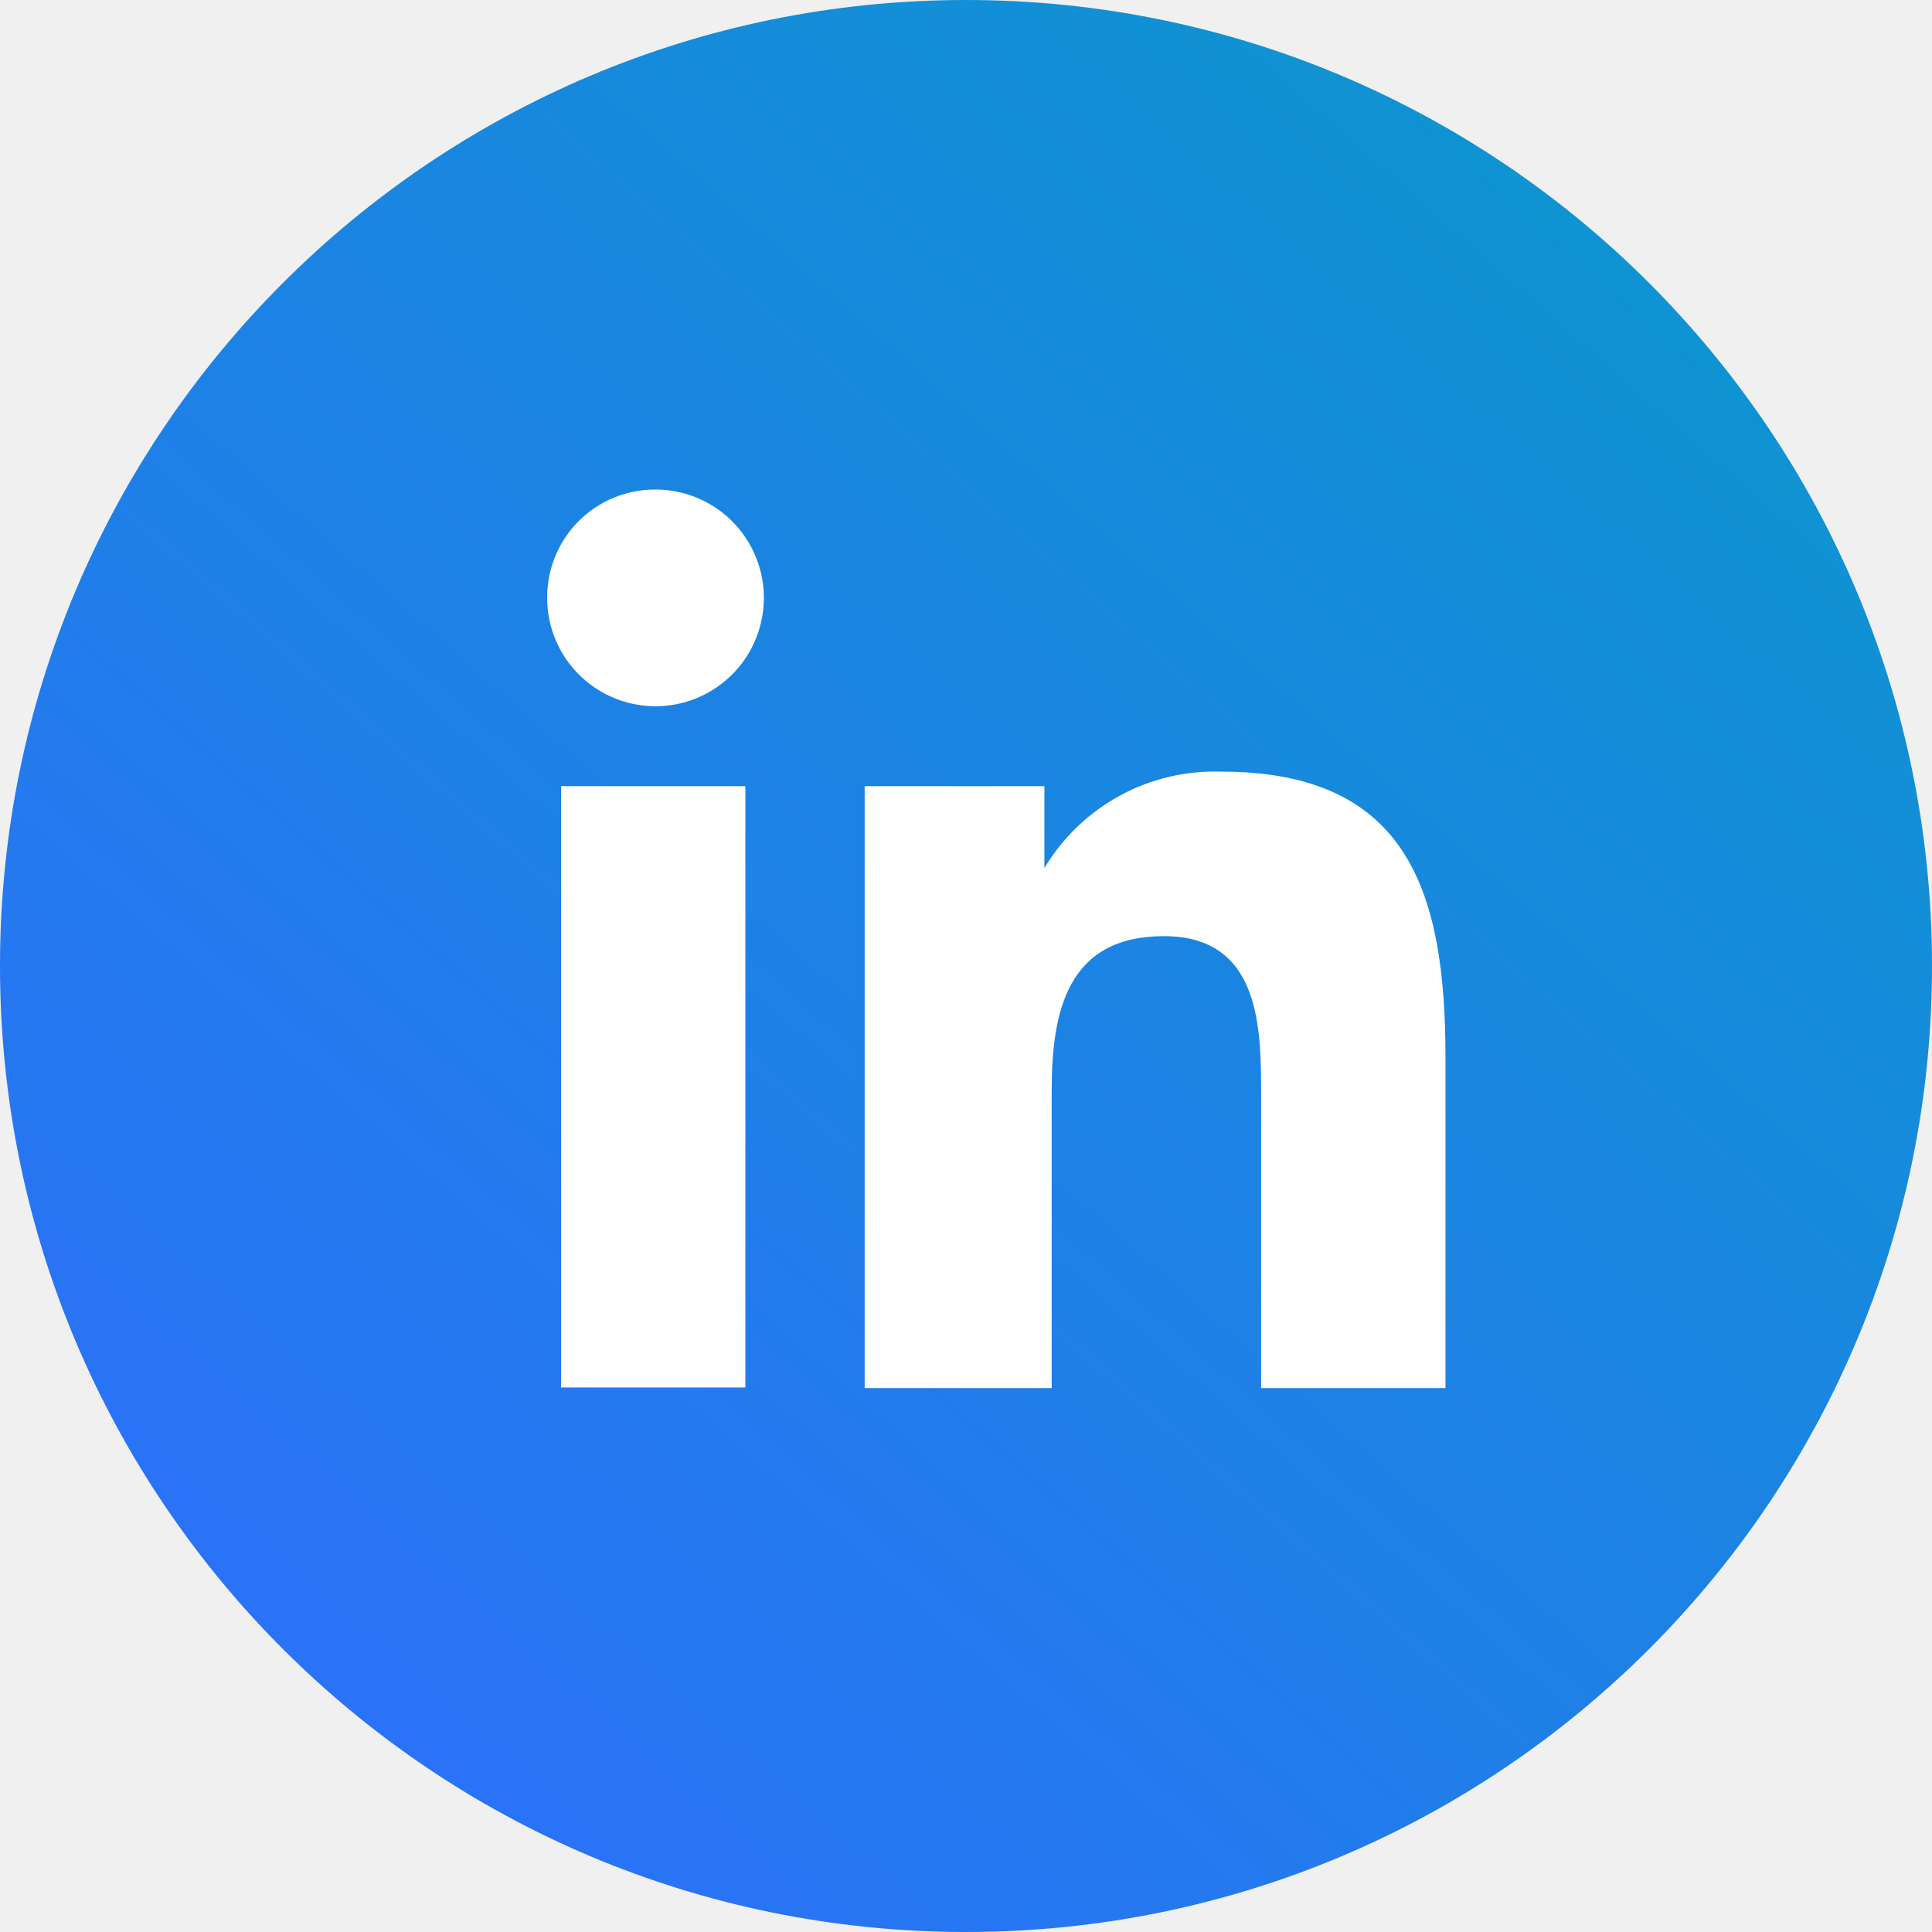
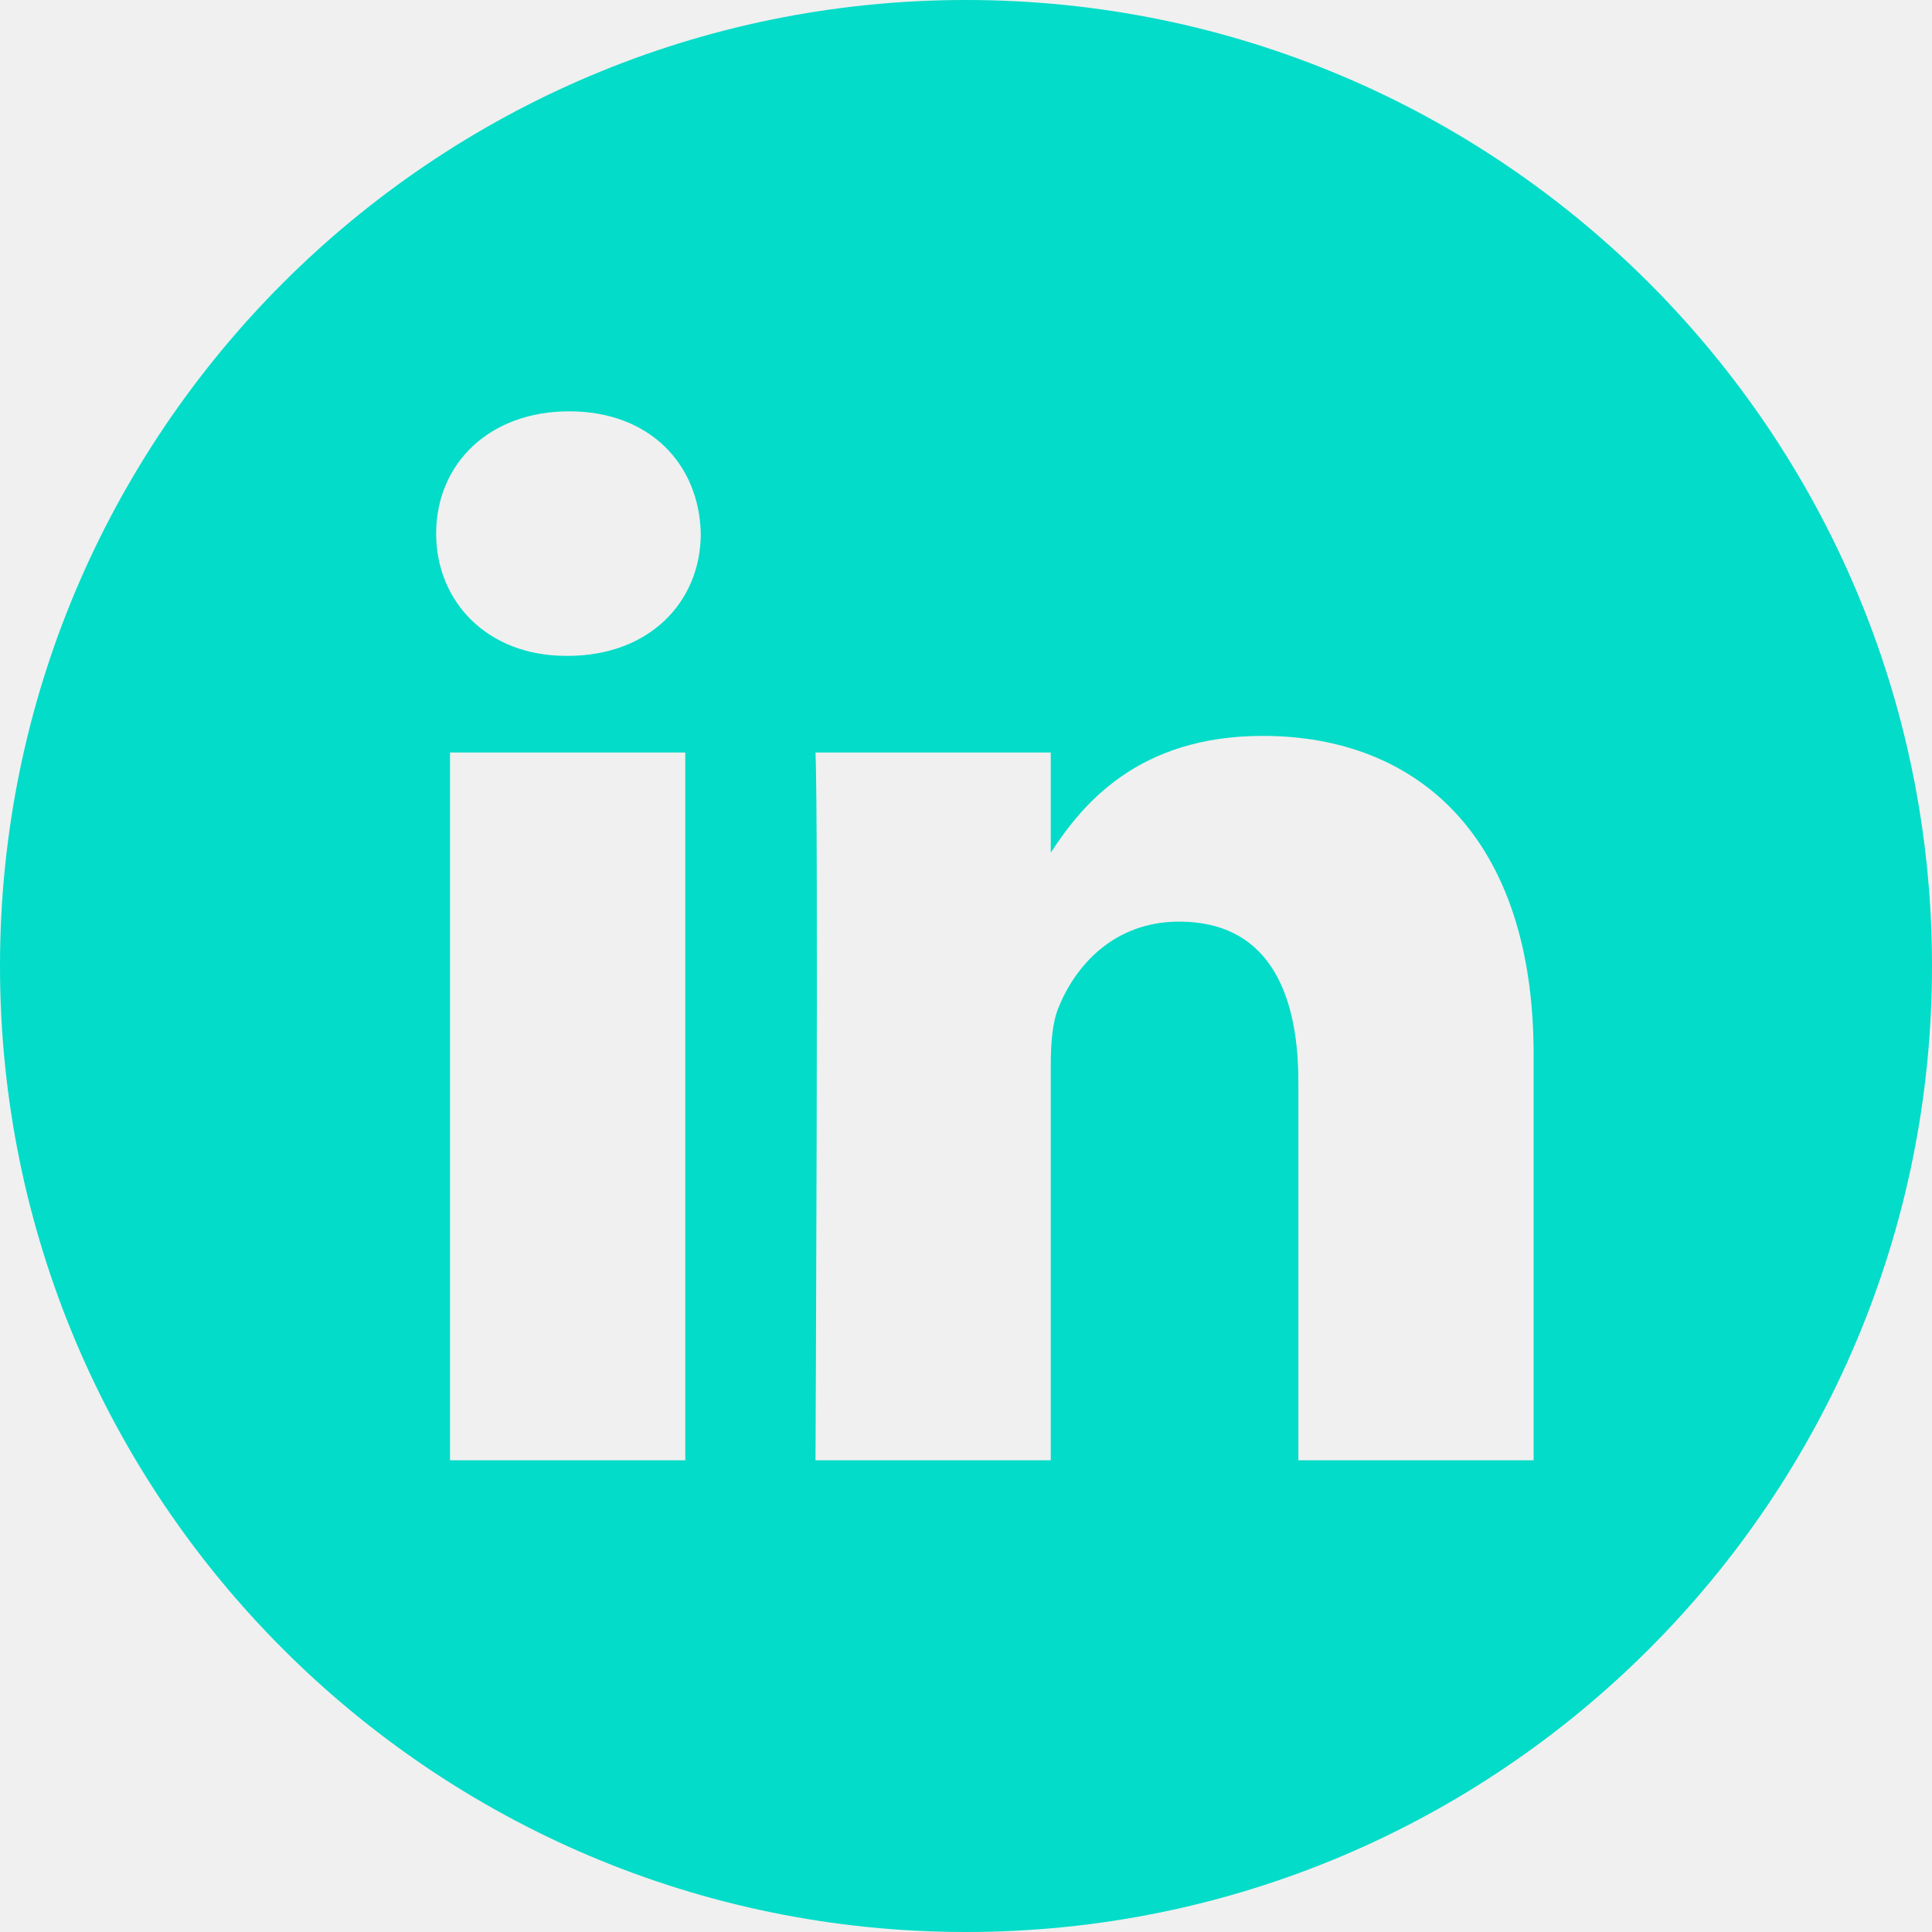
- <svg xmlns="http://www.w3.org/2000/svg" width="40" height="40" viewBox="0 0 40 40" fill="none">
-   <path d="M20 40C31.046 40 40 31.046 40 20C40 8.954 31.046 0 20 0C8.954 0 0 8.954 0 20C0 31.046 8.954 40 20 40Z" fill="url(#paint0_linear_1112_3814)" />
-   <path d="M11.616 16.277H15.432V28.726H11.616V16.277ZM13.545 10.135C13.991 10.13 14.429 10.258 14.803 10.503C15.176 10.748 15.468 11.099 15.64 11.511C15.813 11.922 15.859 12.376 15.772 12.814C15.685 13.252 15.47 13.655 15.153 13.97C14.836 14.284 14.433 14.498 13.994 14.582C13.556 14.666 13.102 14.617 12.691 14.442C12.28 14.266 11.931 13.973 11.688 13.598C11.446 13.223 11.32 12.784 11.329 12.337C11.336 11.753 11.572 11.195 11.986 10.783C12.401 10.371 12.96 10.139 13.545 10.135Z" fill="white" />
-   <path d="M17.902 16.277H21.623V17.973C22 17.343 22.539 16.825 23.183 16.474C23.828 16.122 24.556 15.951 25.29 15.976C29.202 15.976 29.927 18.548 29.927 21.899V28.739H26.11V22.679C26.11 21.311 26.11 19.382 24.099 19.382C22.088 19.382 21.774 20.956 21.774 22.584V28.739H17.902V16.277Z" fill="white" />
-   <defs>
-     <linearGradient id="paint0_linear_1112_3814" x1="34.145" y1="5.855" x2="4.118" y2="40" gradientUnits="userSpaceOnUse">
-       <stop stop-color="#0F93D2" />
-       <stop offset="1" stop-color="#2E6DFC" />
-     </linearGradient>
-   </defs>
+ <svg xmlns="http://www.w3.org/2000/svg" width="40" height="40" xml:space="preserve" overflow="hidden">
+   <g transform="translate(-563 -207)">
+     <path d="M583 207C571.956 207 563 215.956 563 227 563 238.044 571.956 247 583 247 594.044 247 603 238.044 603 227 603 215.956 594.044 207 583 207ZM577.188 237.234 572.317 237.234 572.317 222.58 577.188 222.58ZM574.753 220.579 574.721 220.579C573.087 220.579 572.03 219.454 572.03 218.048 572.03 216.61 573.119 215.516 574.785 215.516 576.452 215.516 577.477 216.61 577.509 218.048 577.509 219.454 576.452 220.579 574.753 220.579ZM594.752 237.234 589.881 237.234 589.881 229.395C589.881 227.425 589.176 226.081 587.414 226.081 586.068 226.081 585.267 226.987 584.915 227.862 584.786 228.175 584.755 228.613 584.755 229.051L584.755 237.234 579.884 237.234C579.884 237.234 579.948 223.955 579.884 222.58L584.755 222.58 584.755 224.655C585.402 223.657 586.56 222.236 589.144 222.236 592.349 222.236 594.752 224.331 594.752 228.832Z" fill="#03DCC8" />
+   </g>
</svg>
